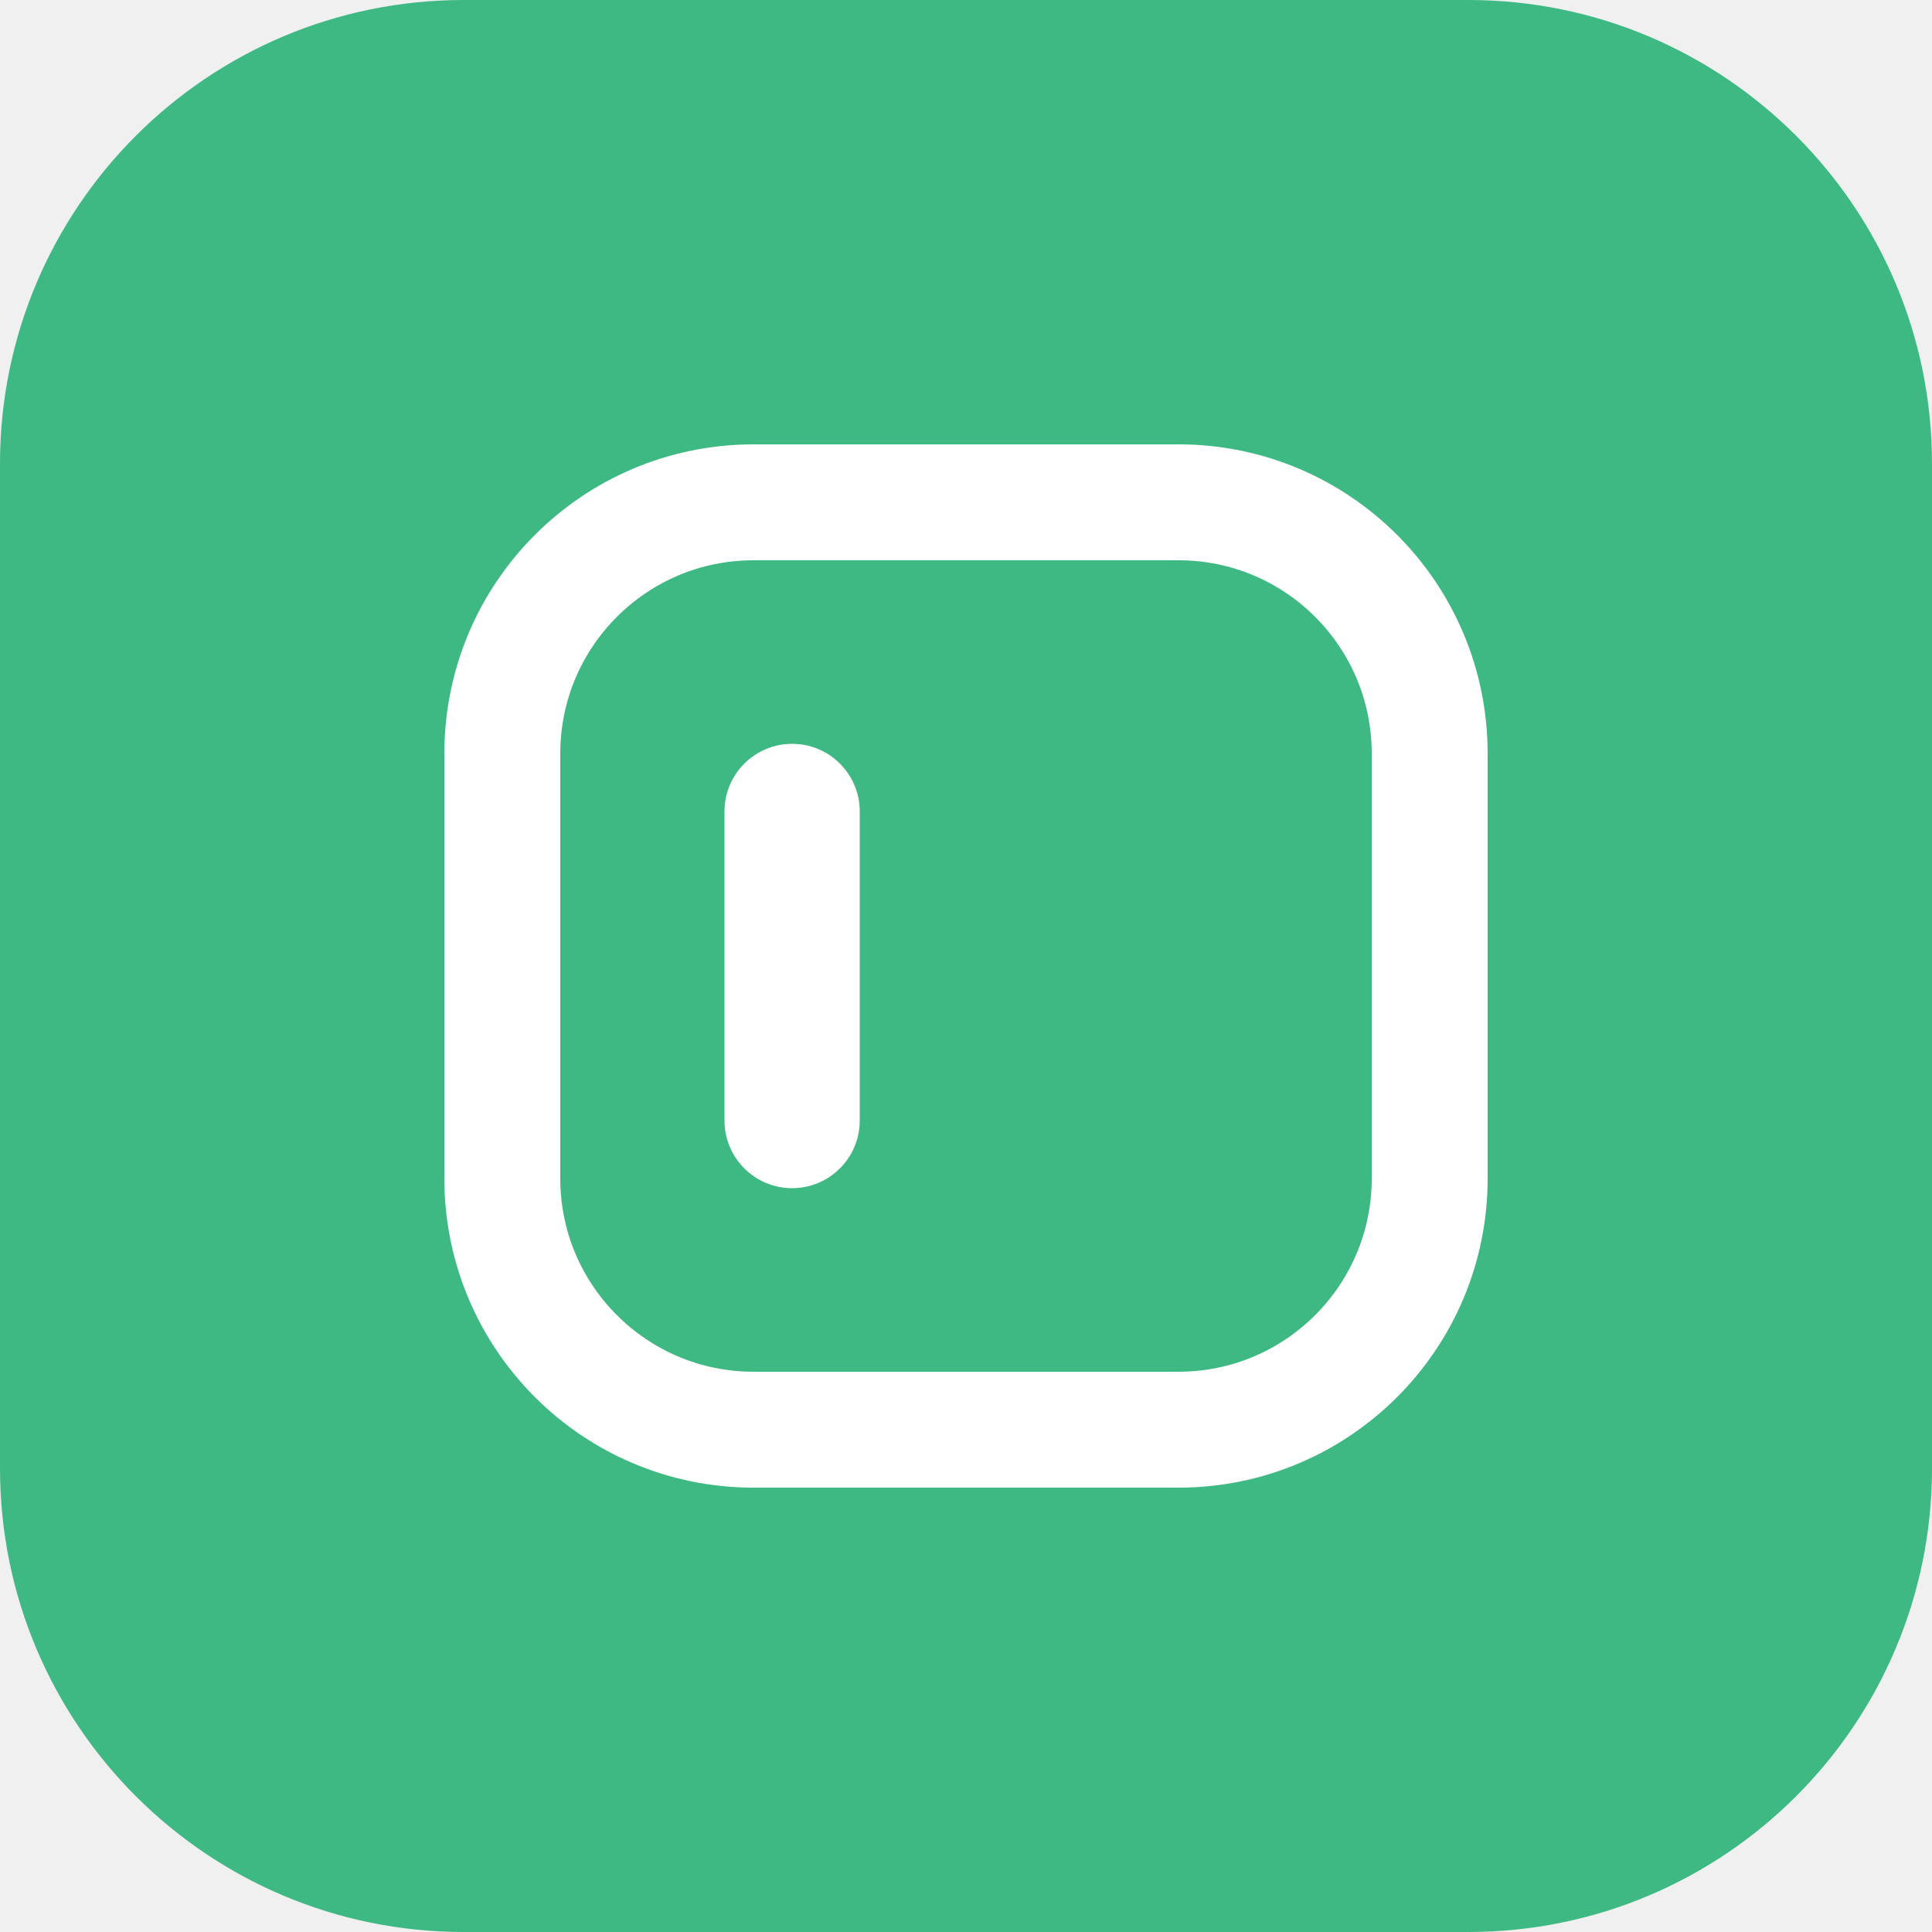
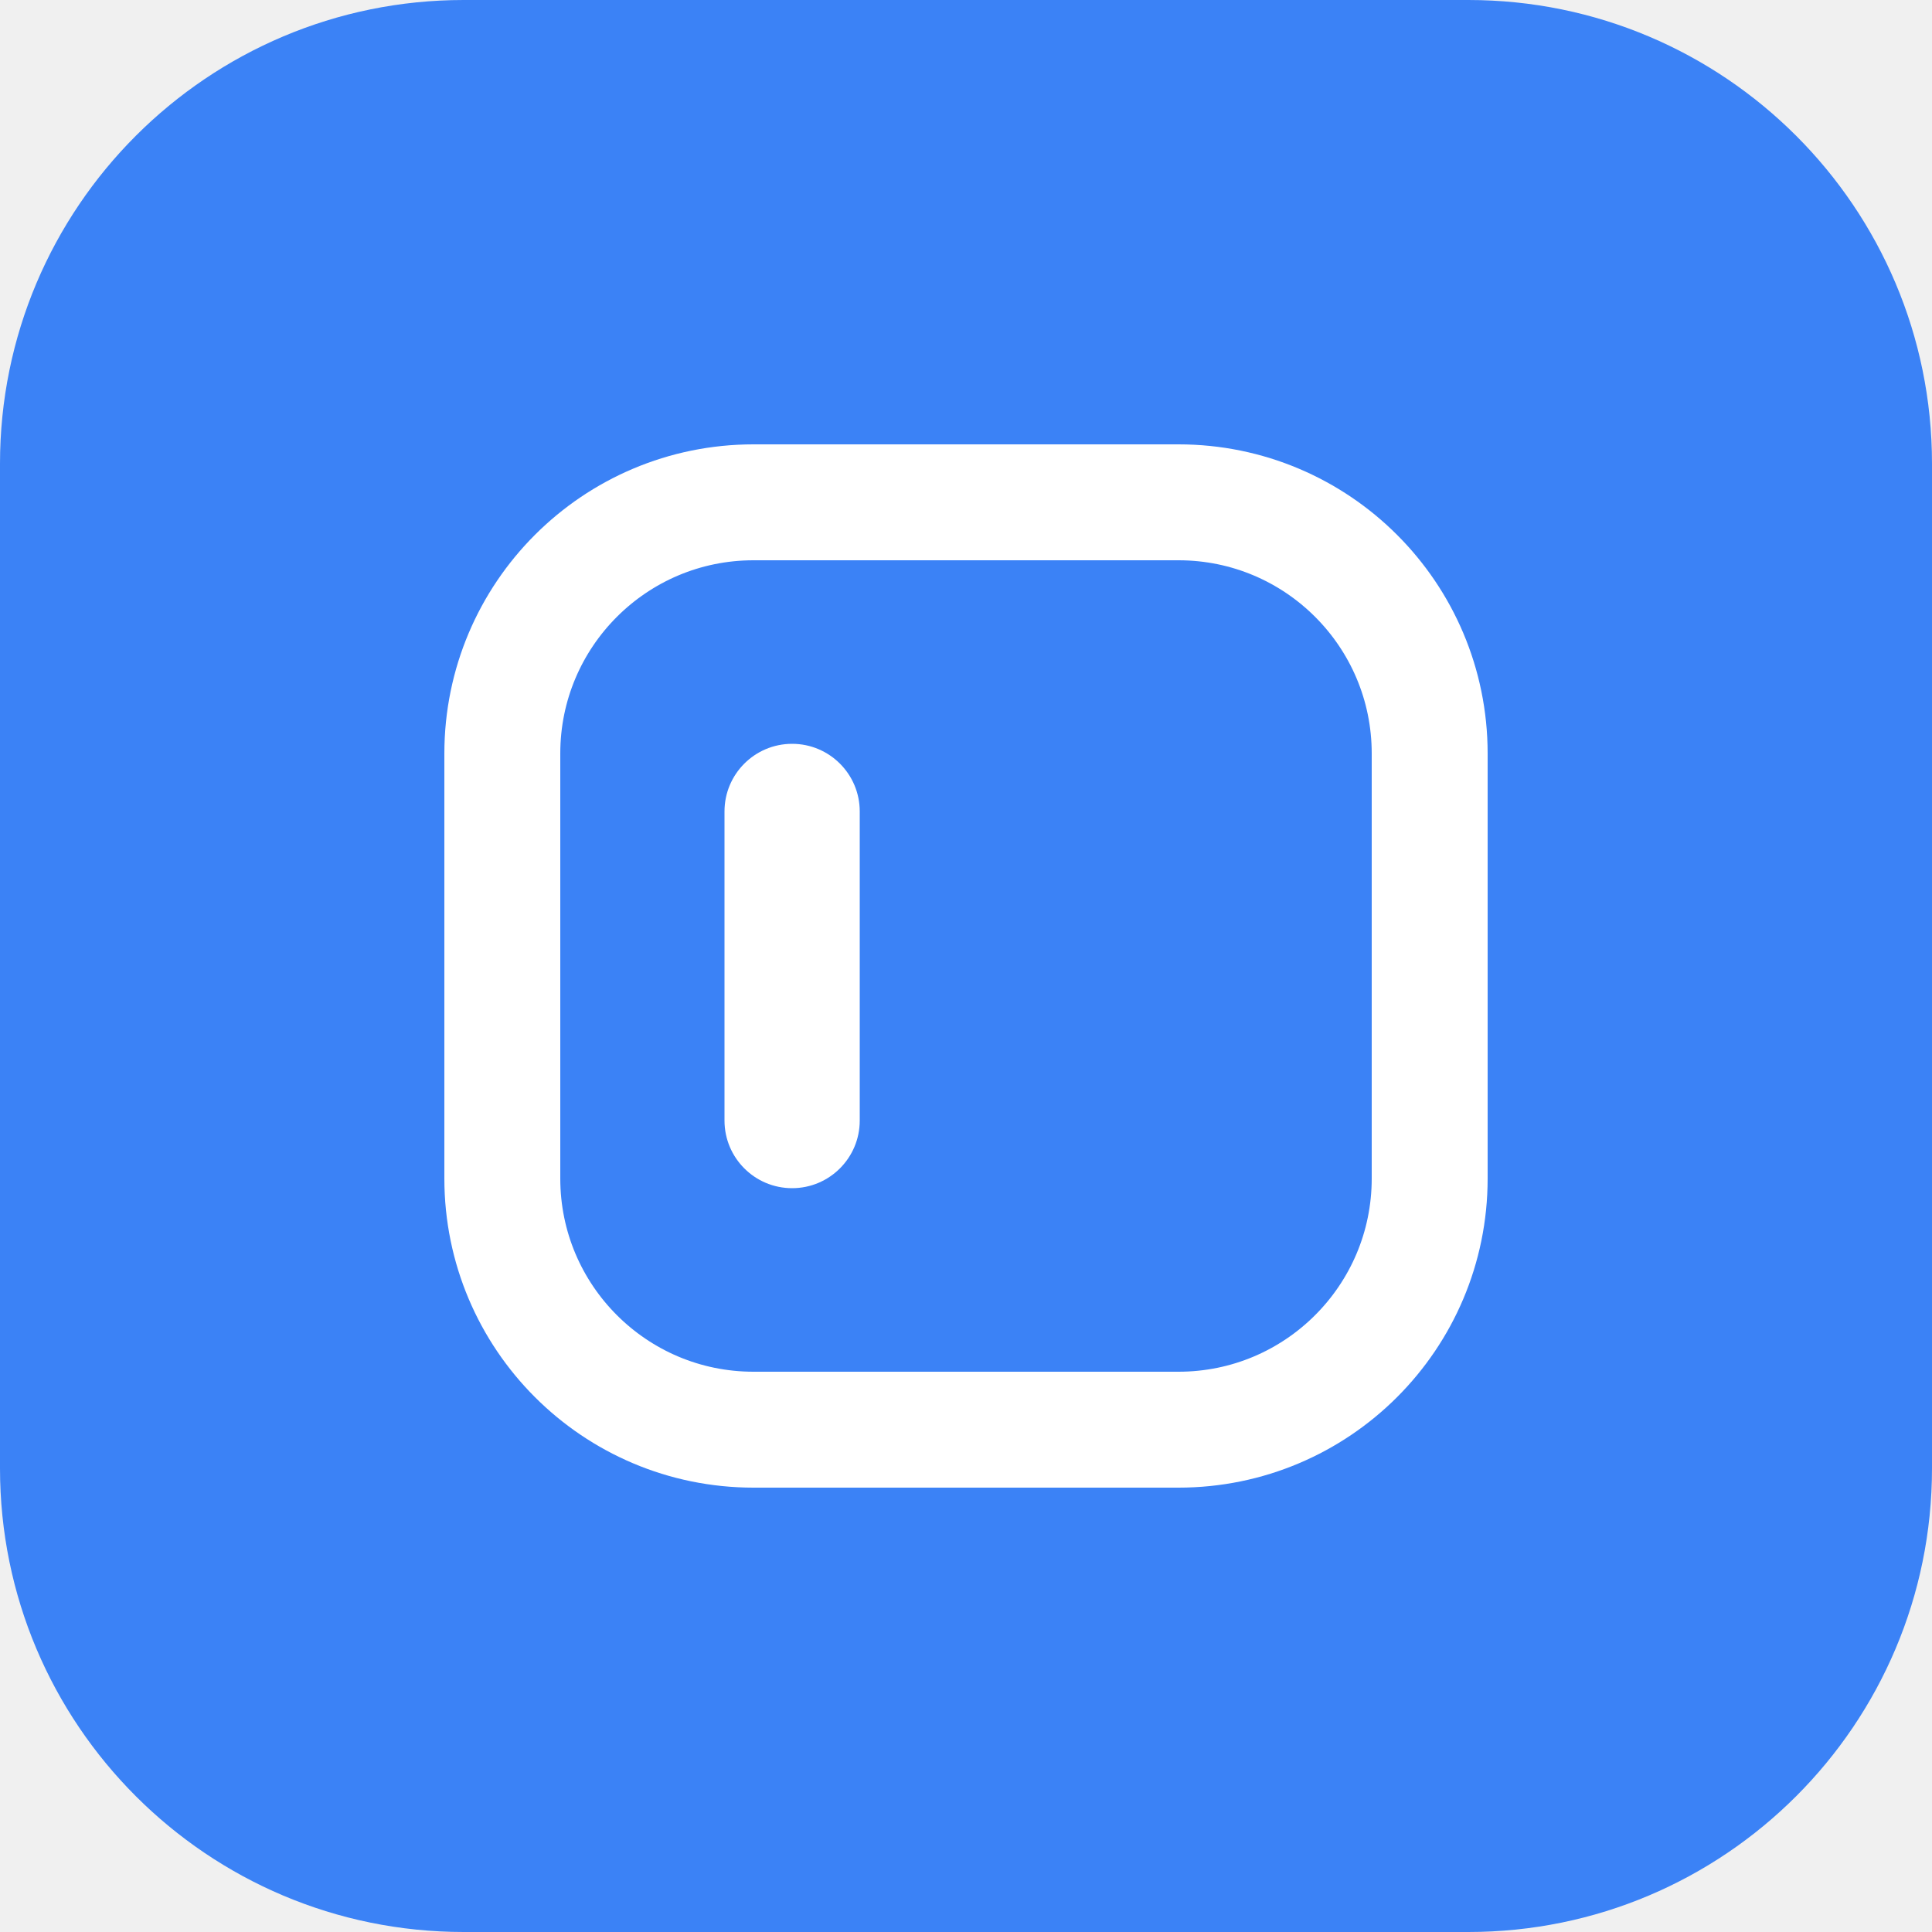
<svg xmlns="http://www.w3.org/2000/svg" viewBox="0 0 100 100" role="img" aria-label="IndieWork">
-   <rect width="100" height="100" rx="24" fill="#3FB984" />
+   <rect width="100" height="100" rx="24" fill="#3b82f6" />
  <rect x="26" y="26" width="48" height="48" rx="13" fill="none" stroke="#ffffff" stroke-width="6" />
  <rect x="37.5" y="38.5" width="7" height="23" rx="3.5" fill="#ffffff" />
</svg>
